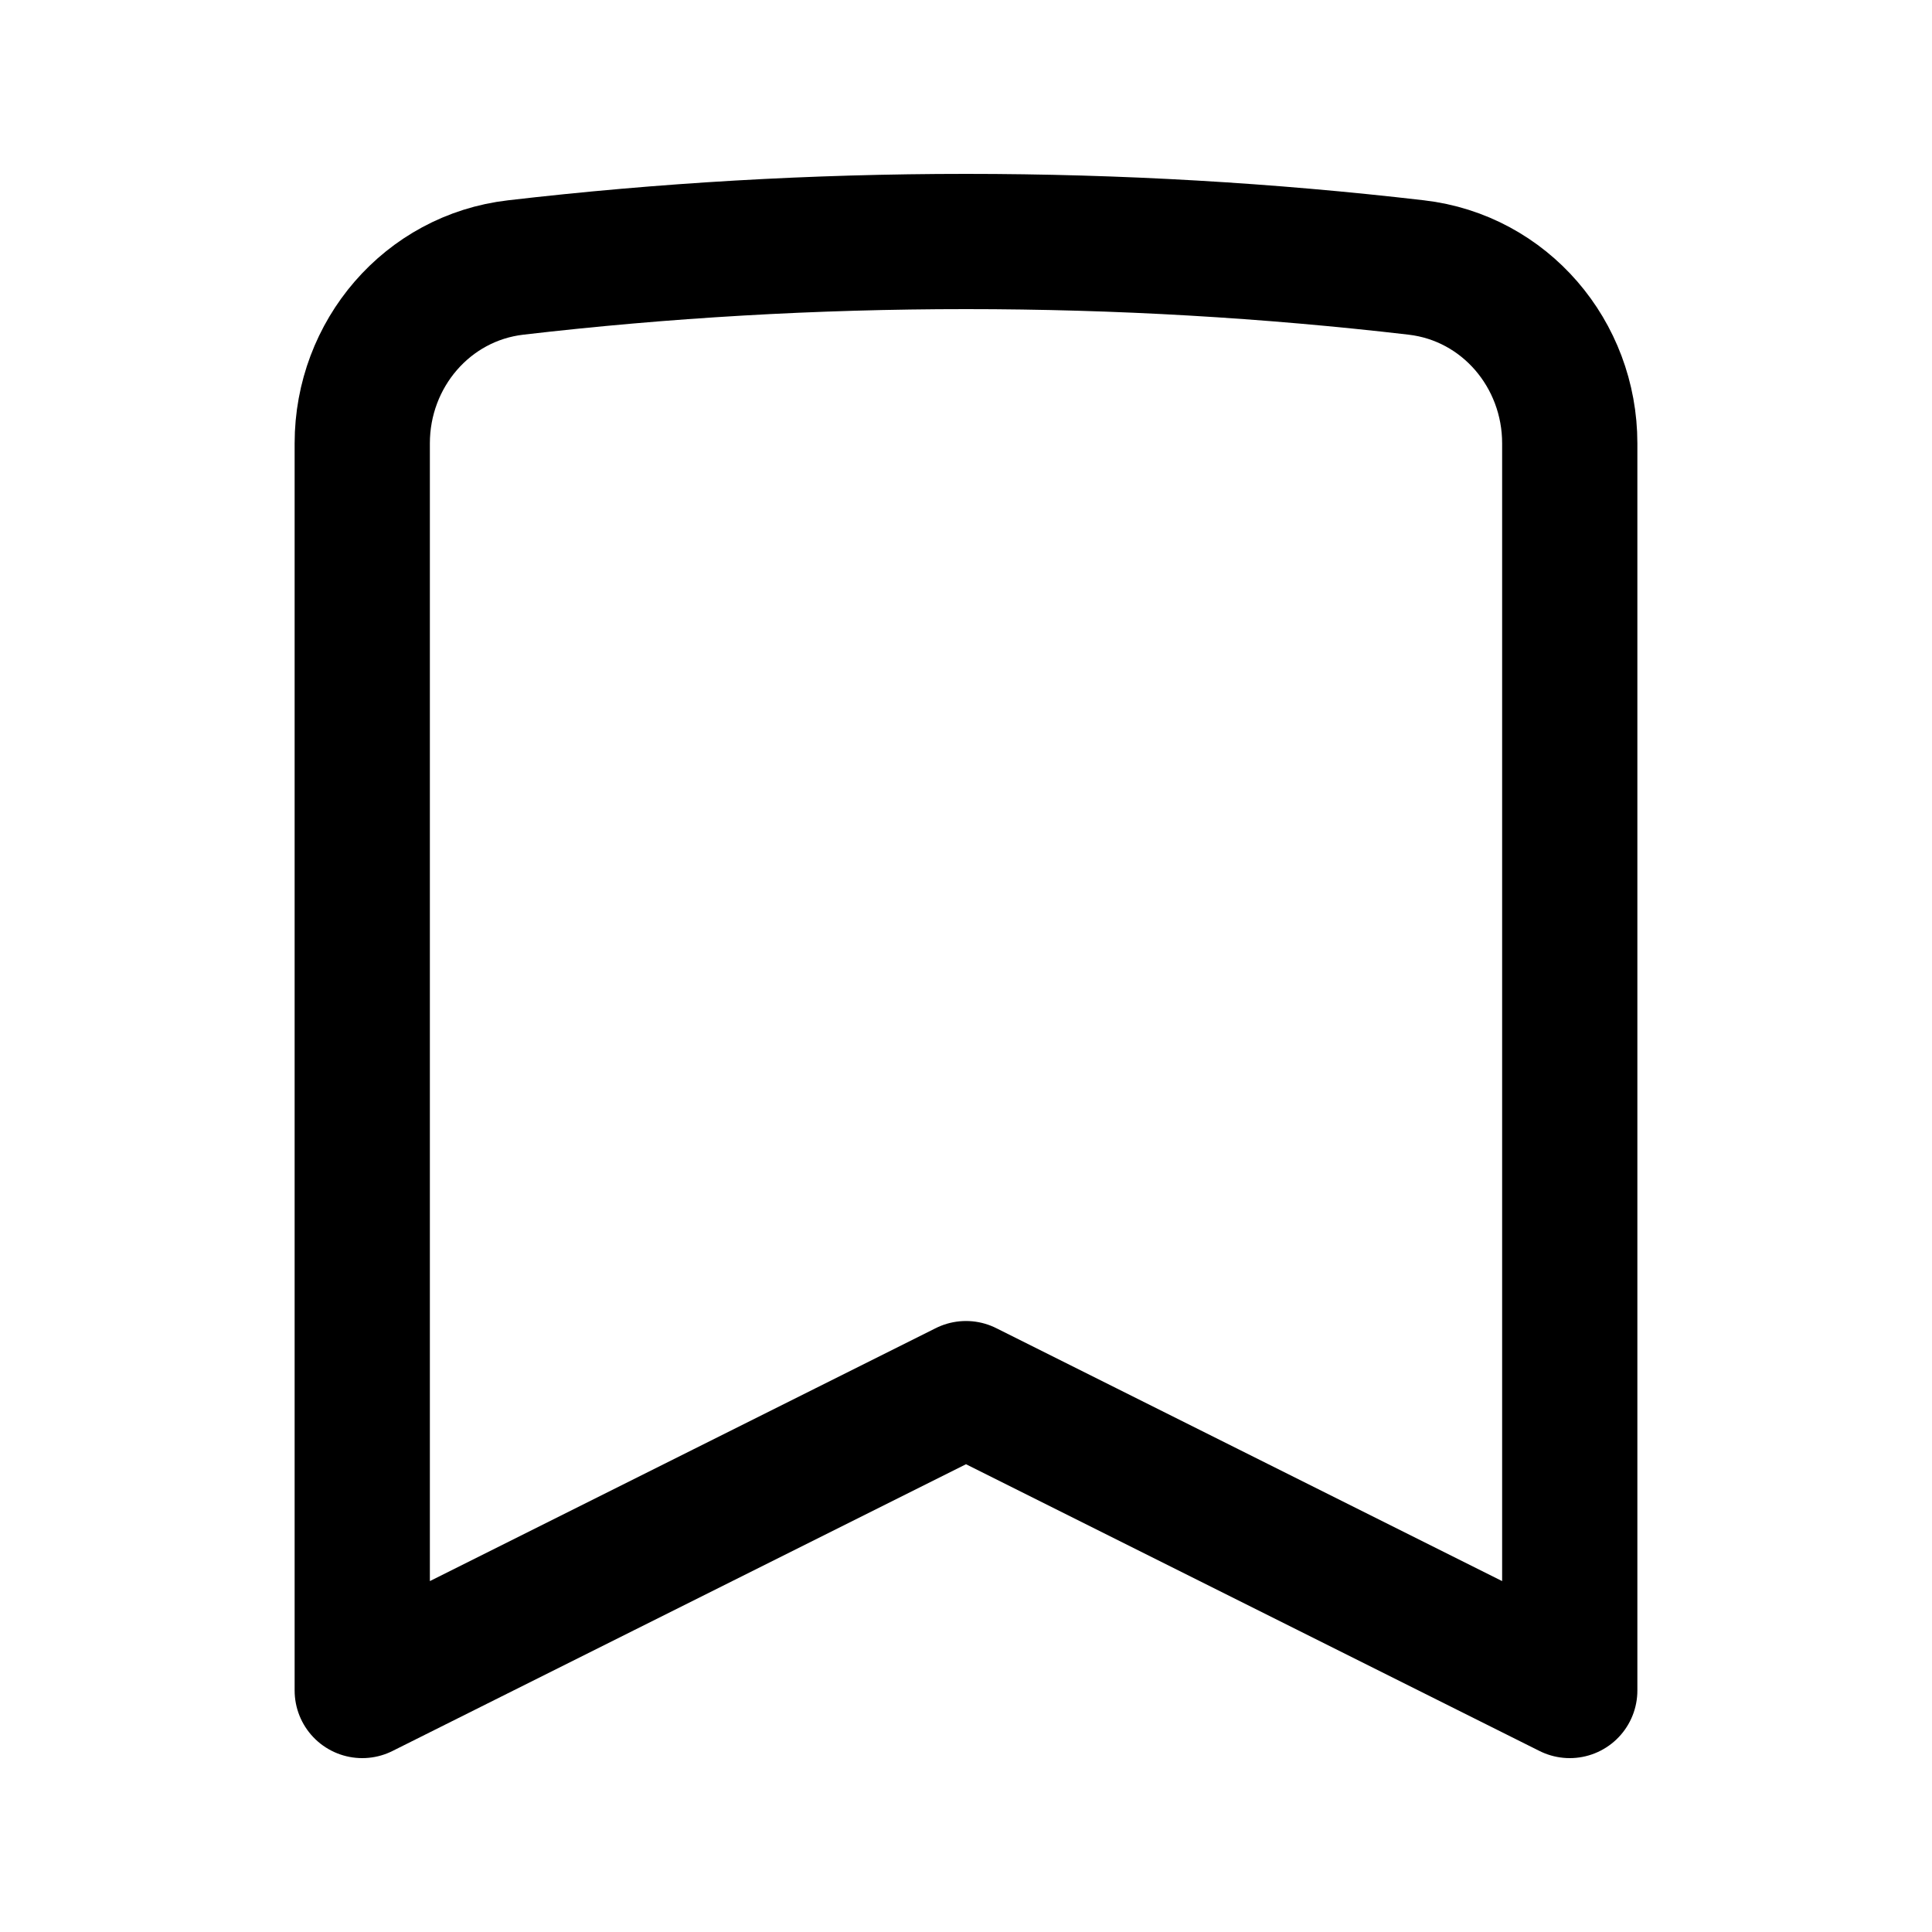
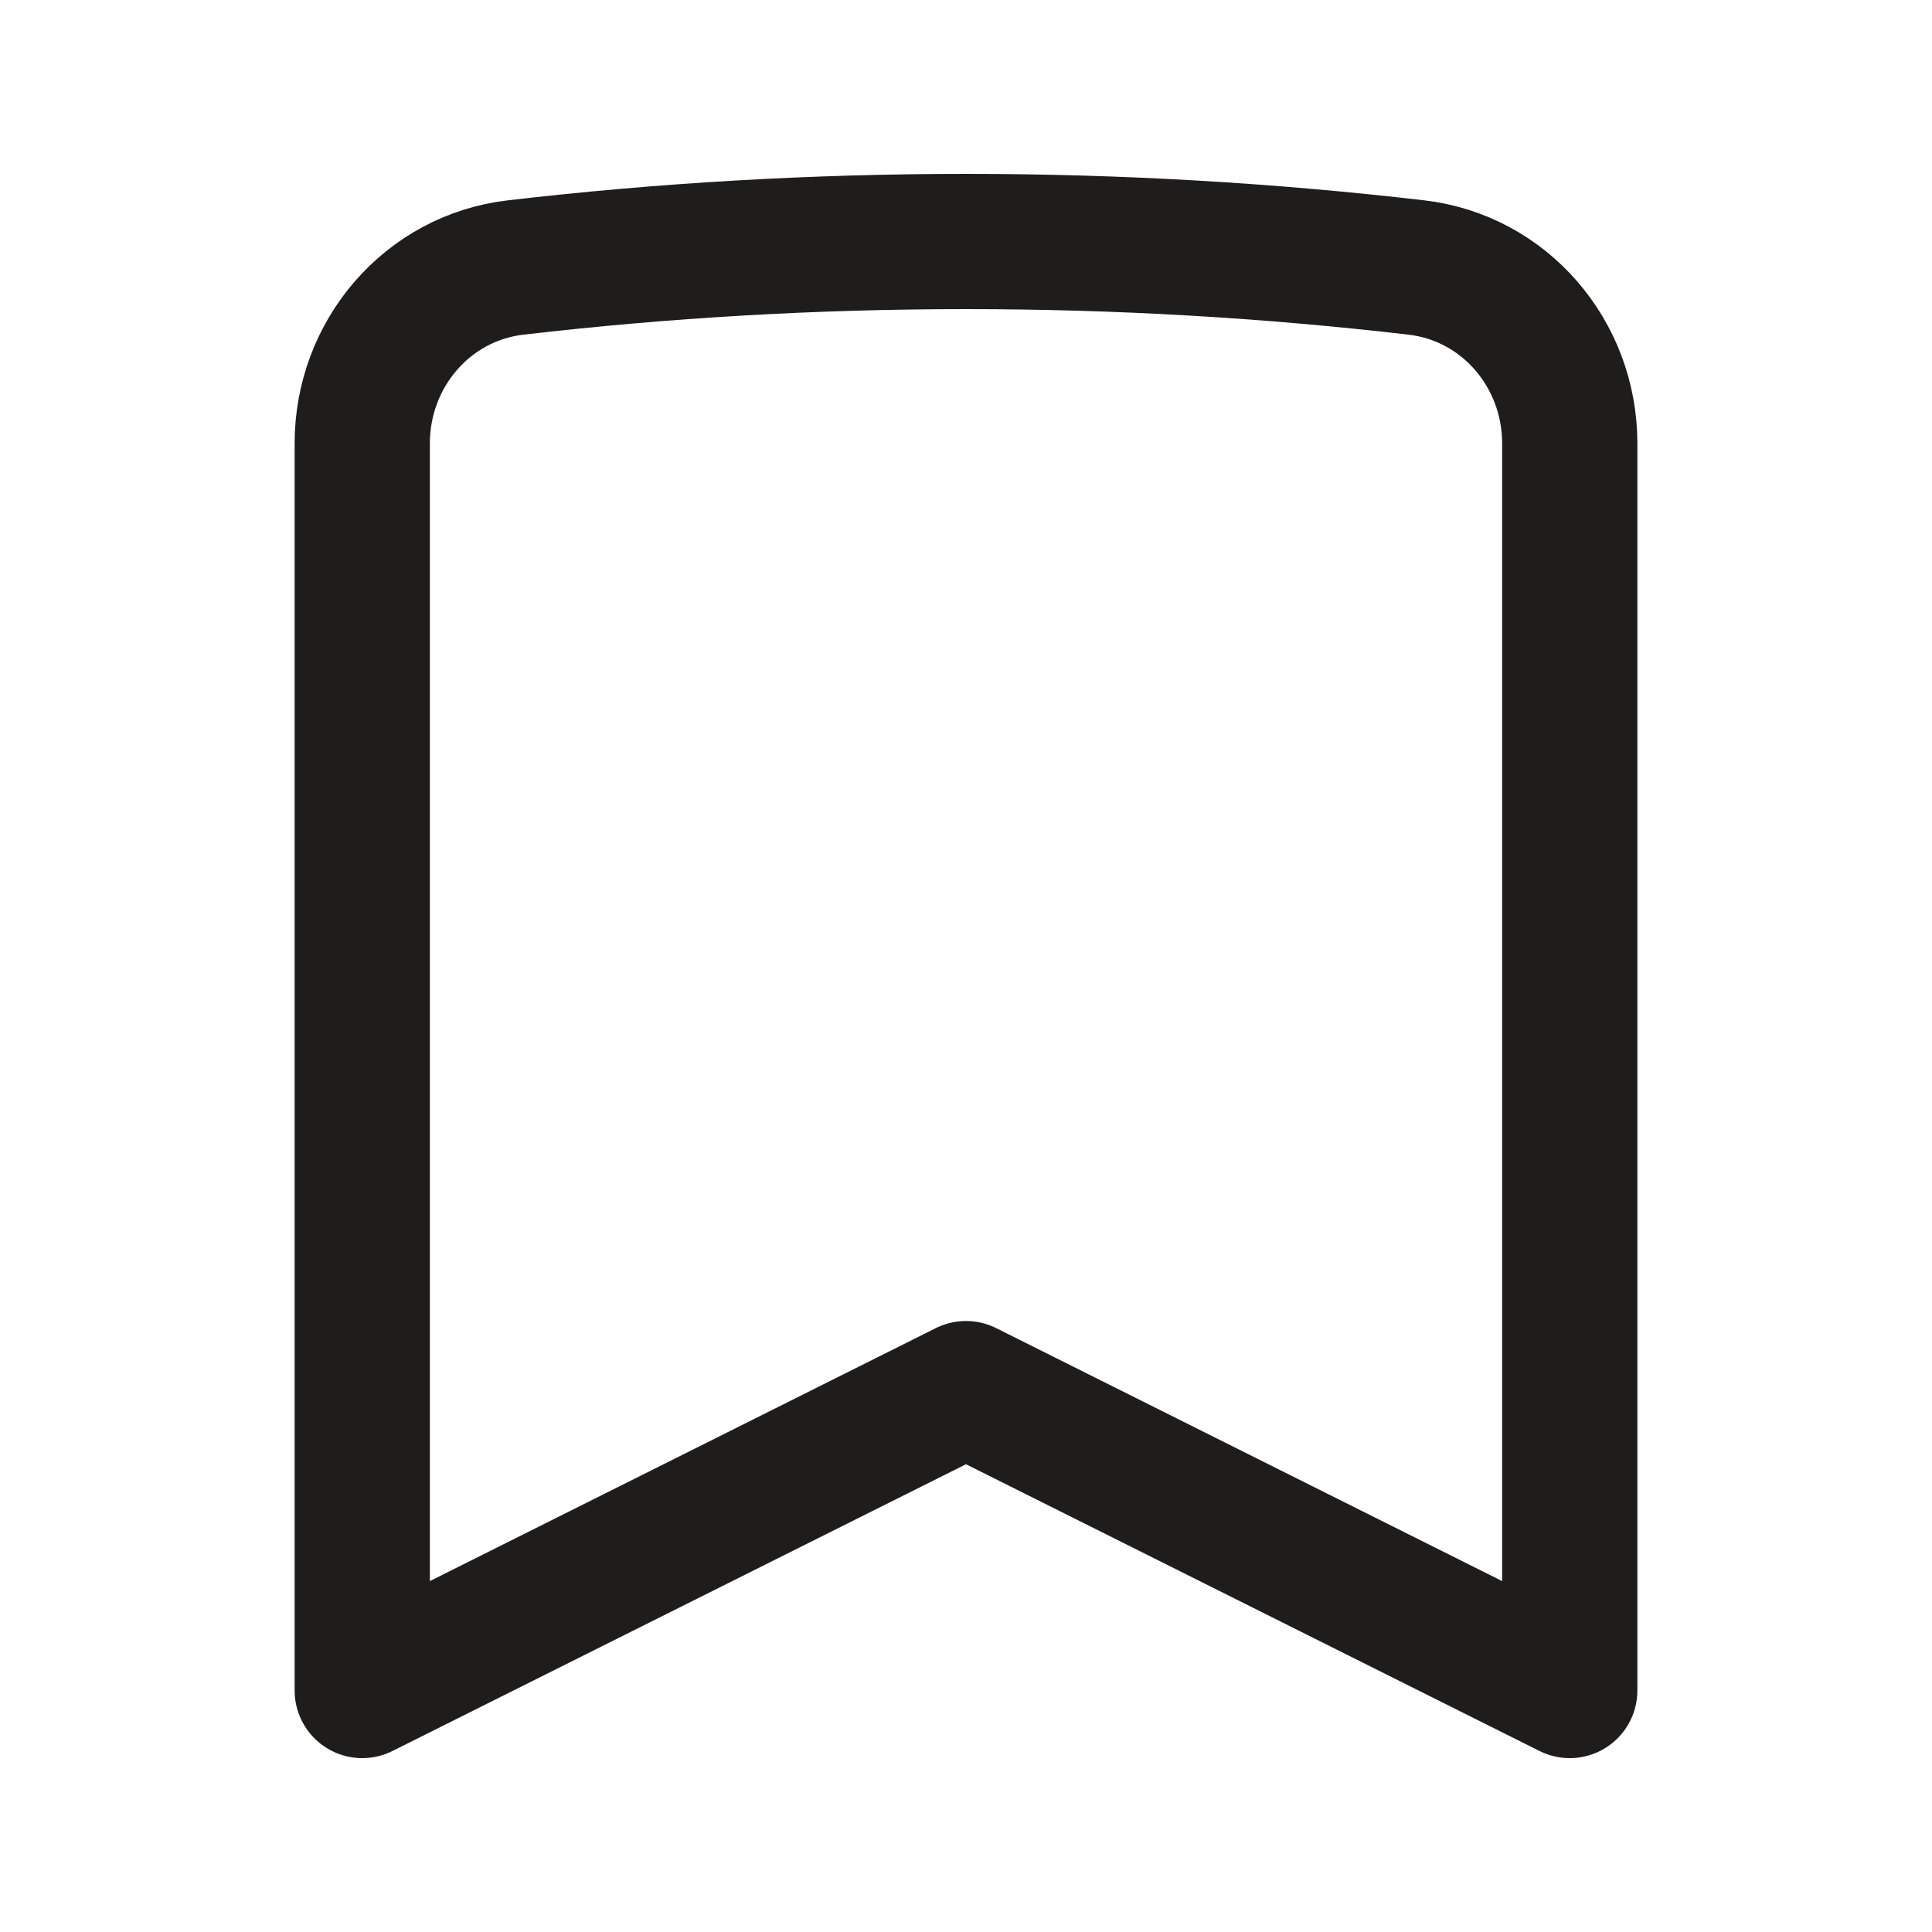
<svg xmlns="http://www.w3.org/2000/svg" width="20" height="20" viewBox="0 0 20 20" fill="none">
-   <path d="M14.661 2.769C15.578 2.875 16.25 3.666 16.25 4.589V17.5L10 14.375L3.75 17.5V4.589C3.75 3.666 4.422 2.875 5.339 2.769C6.868 2.591 8.423 2.5 10 2.5C11.577 2.5 13.132 2.591 14.661 2.769Z" stroke="currentColor" stroke-width="1.4" stroke-linecap="round" stroke-linejoin="round" />
+   <path d="M14.661 2.769C15.578 2.875 16.25 3.666 16.25 4.589V17.5L10 14.375L3.75 17.5V4.589C3.75 3.666 4.422 2.875 5.339 2.769C6.868 2.591 8.423 2.5 10 2.5C11.577 2.5 13.132 2.591 14.661 2.769Z" stroke="#1F1D1C" stroke-width="1.4" stroke-linecap="round" stroke-linejoin="round" />
</svg>
